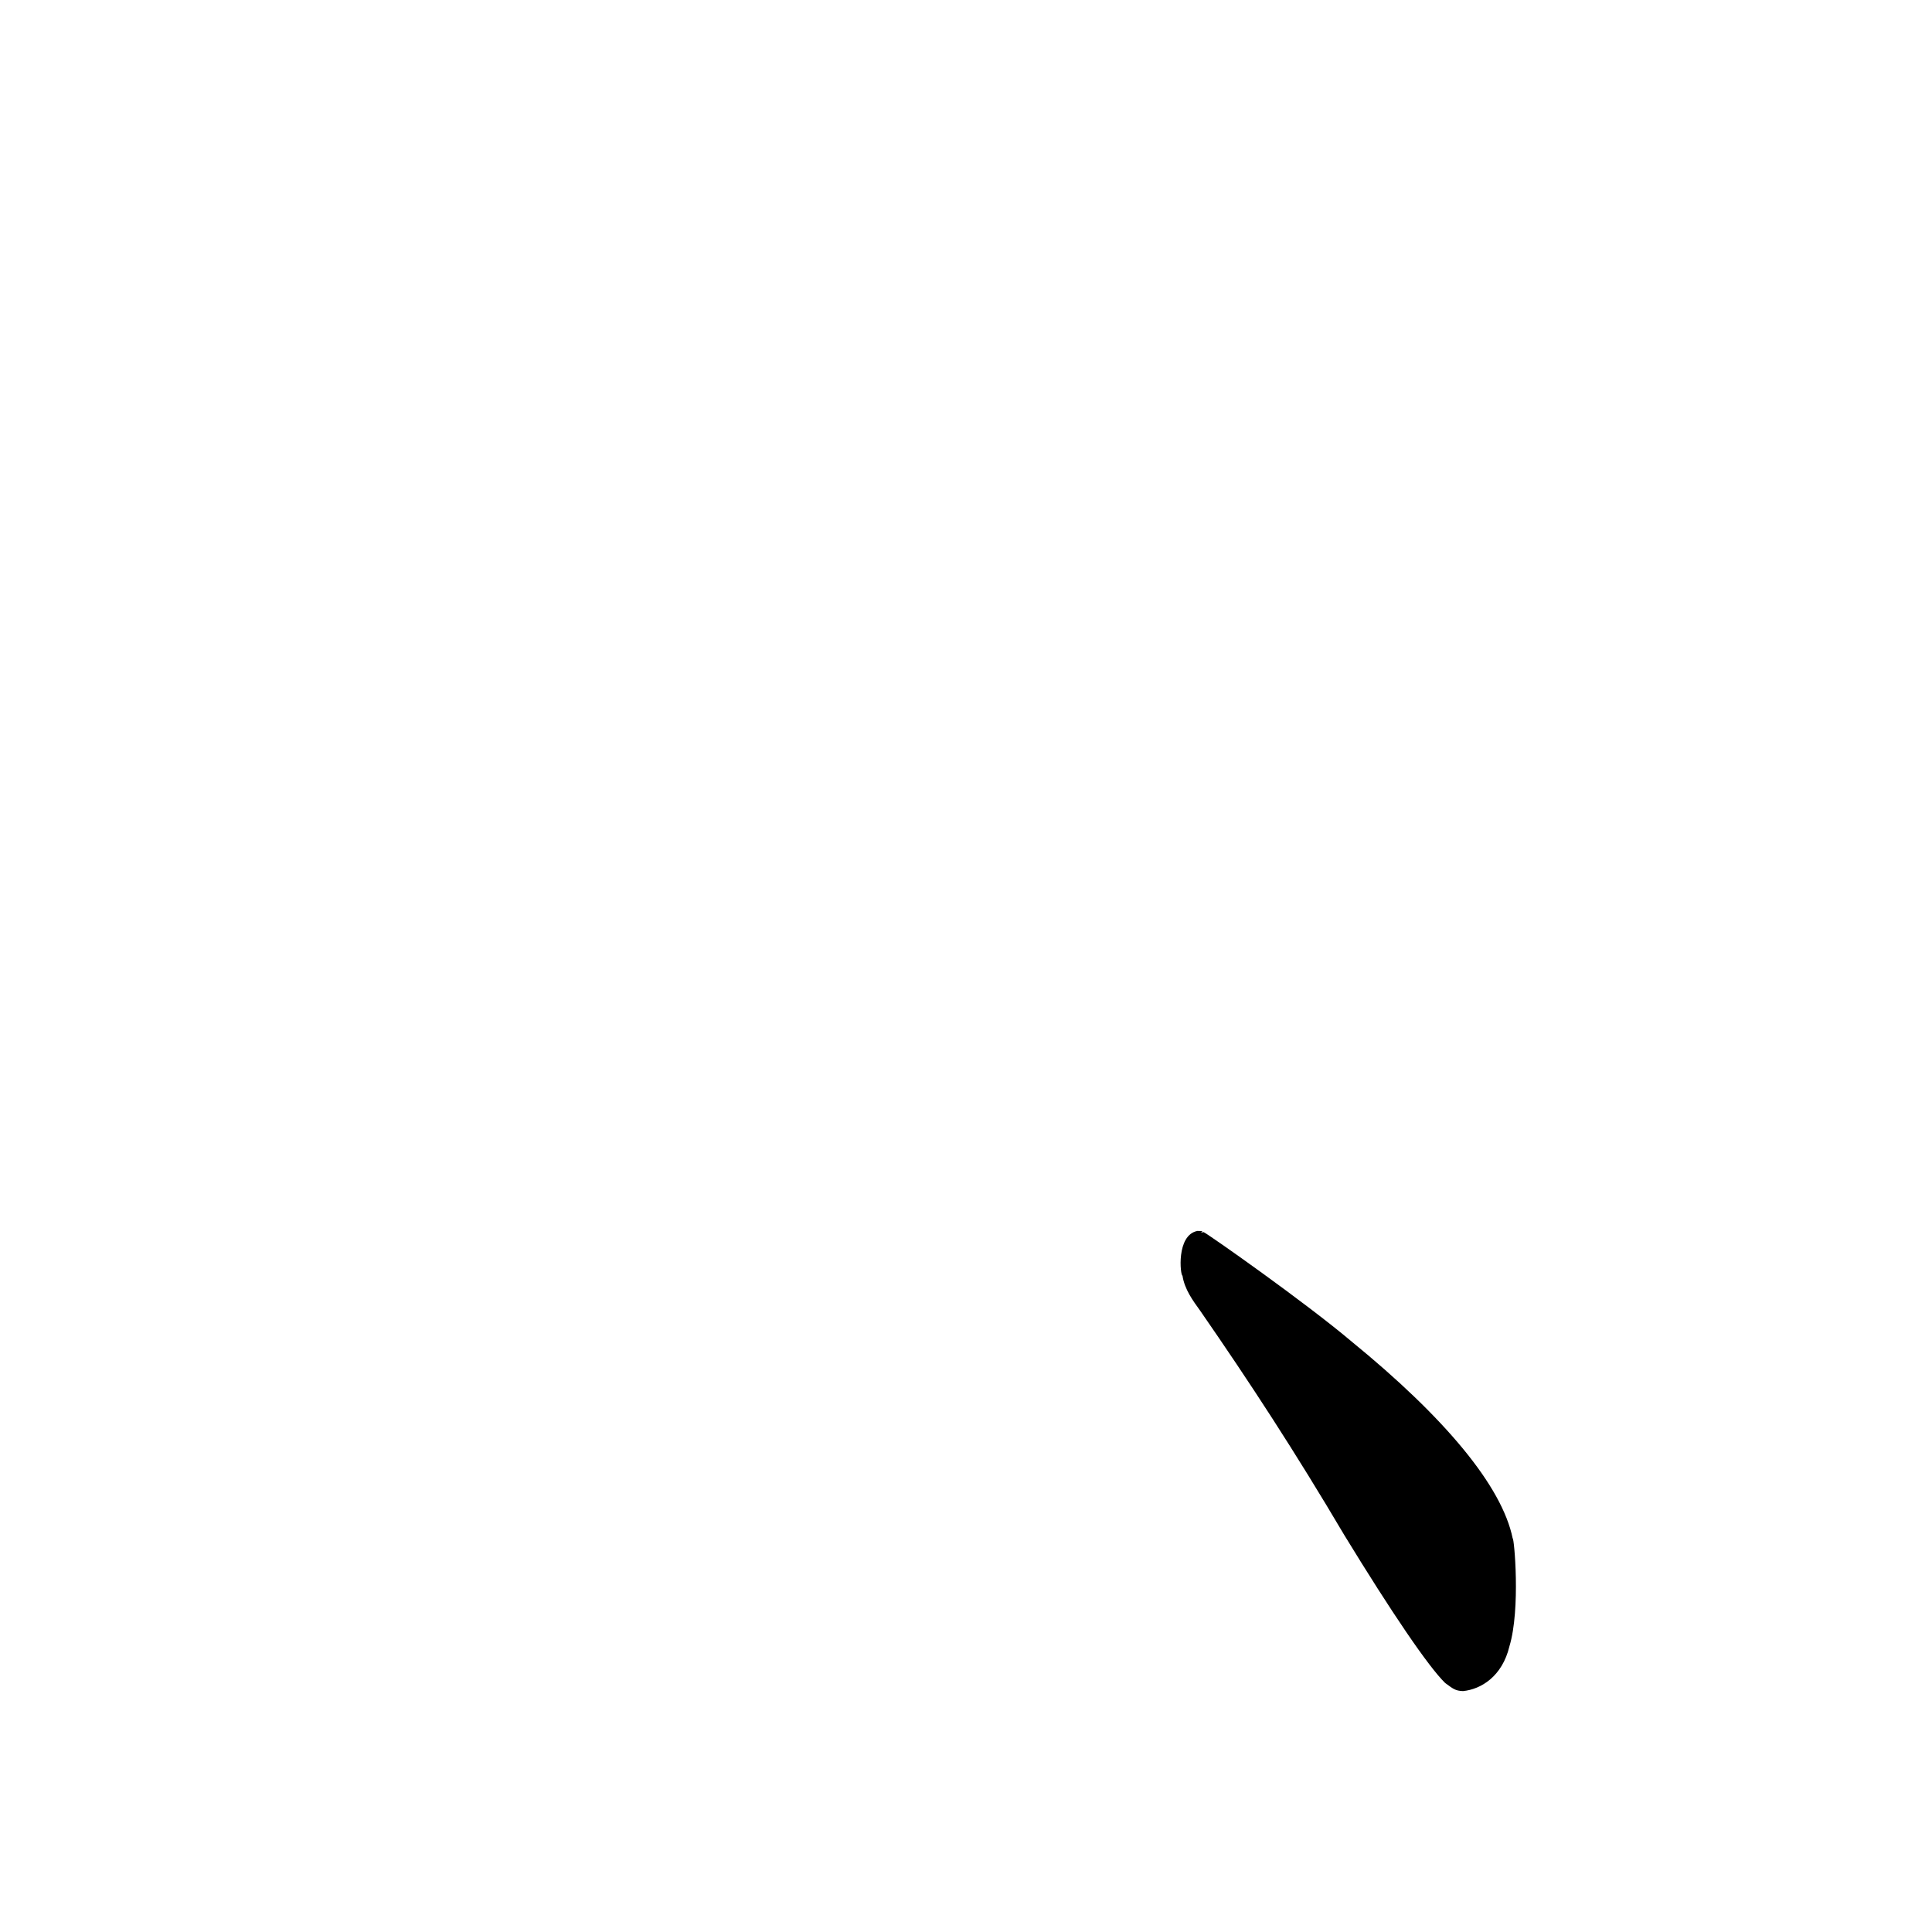
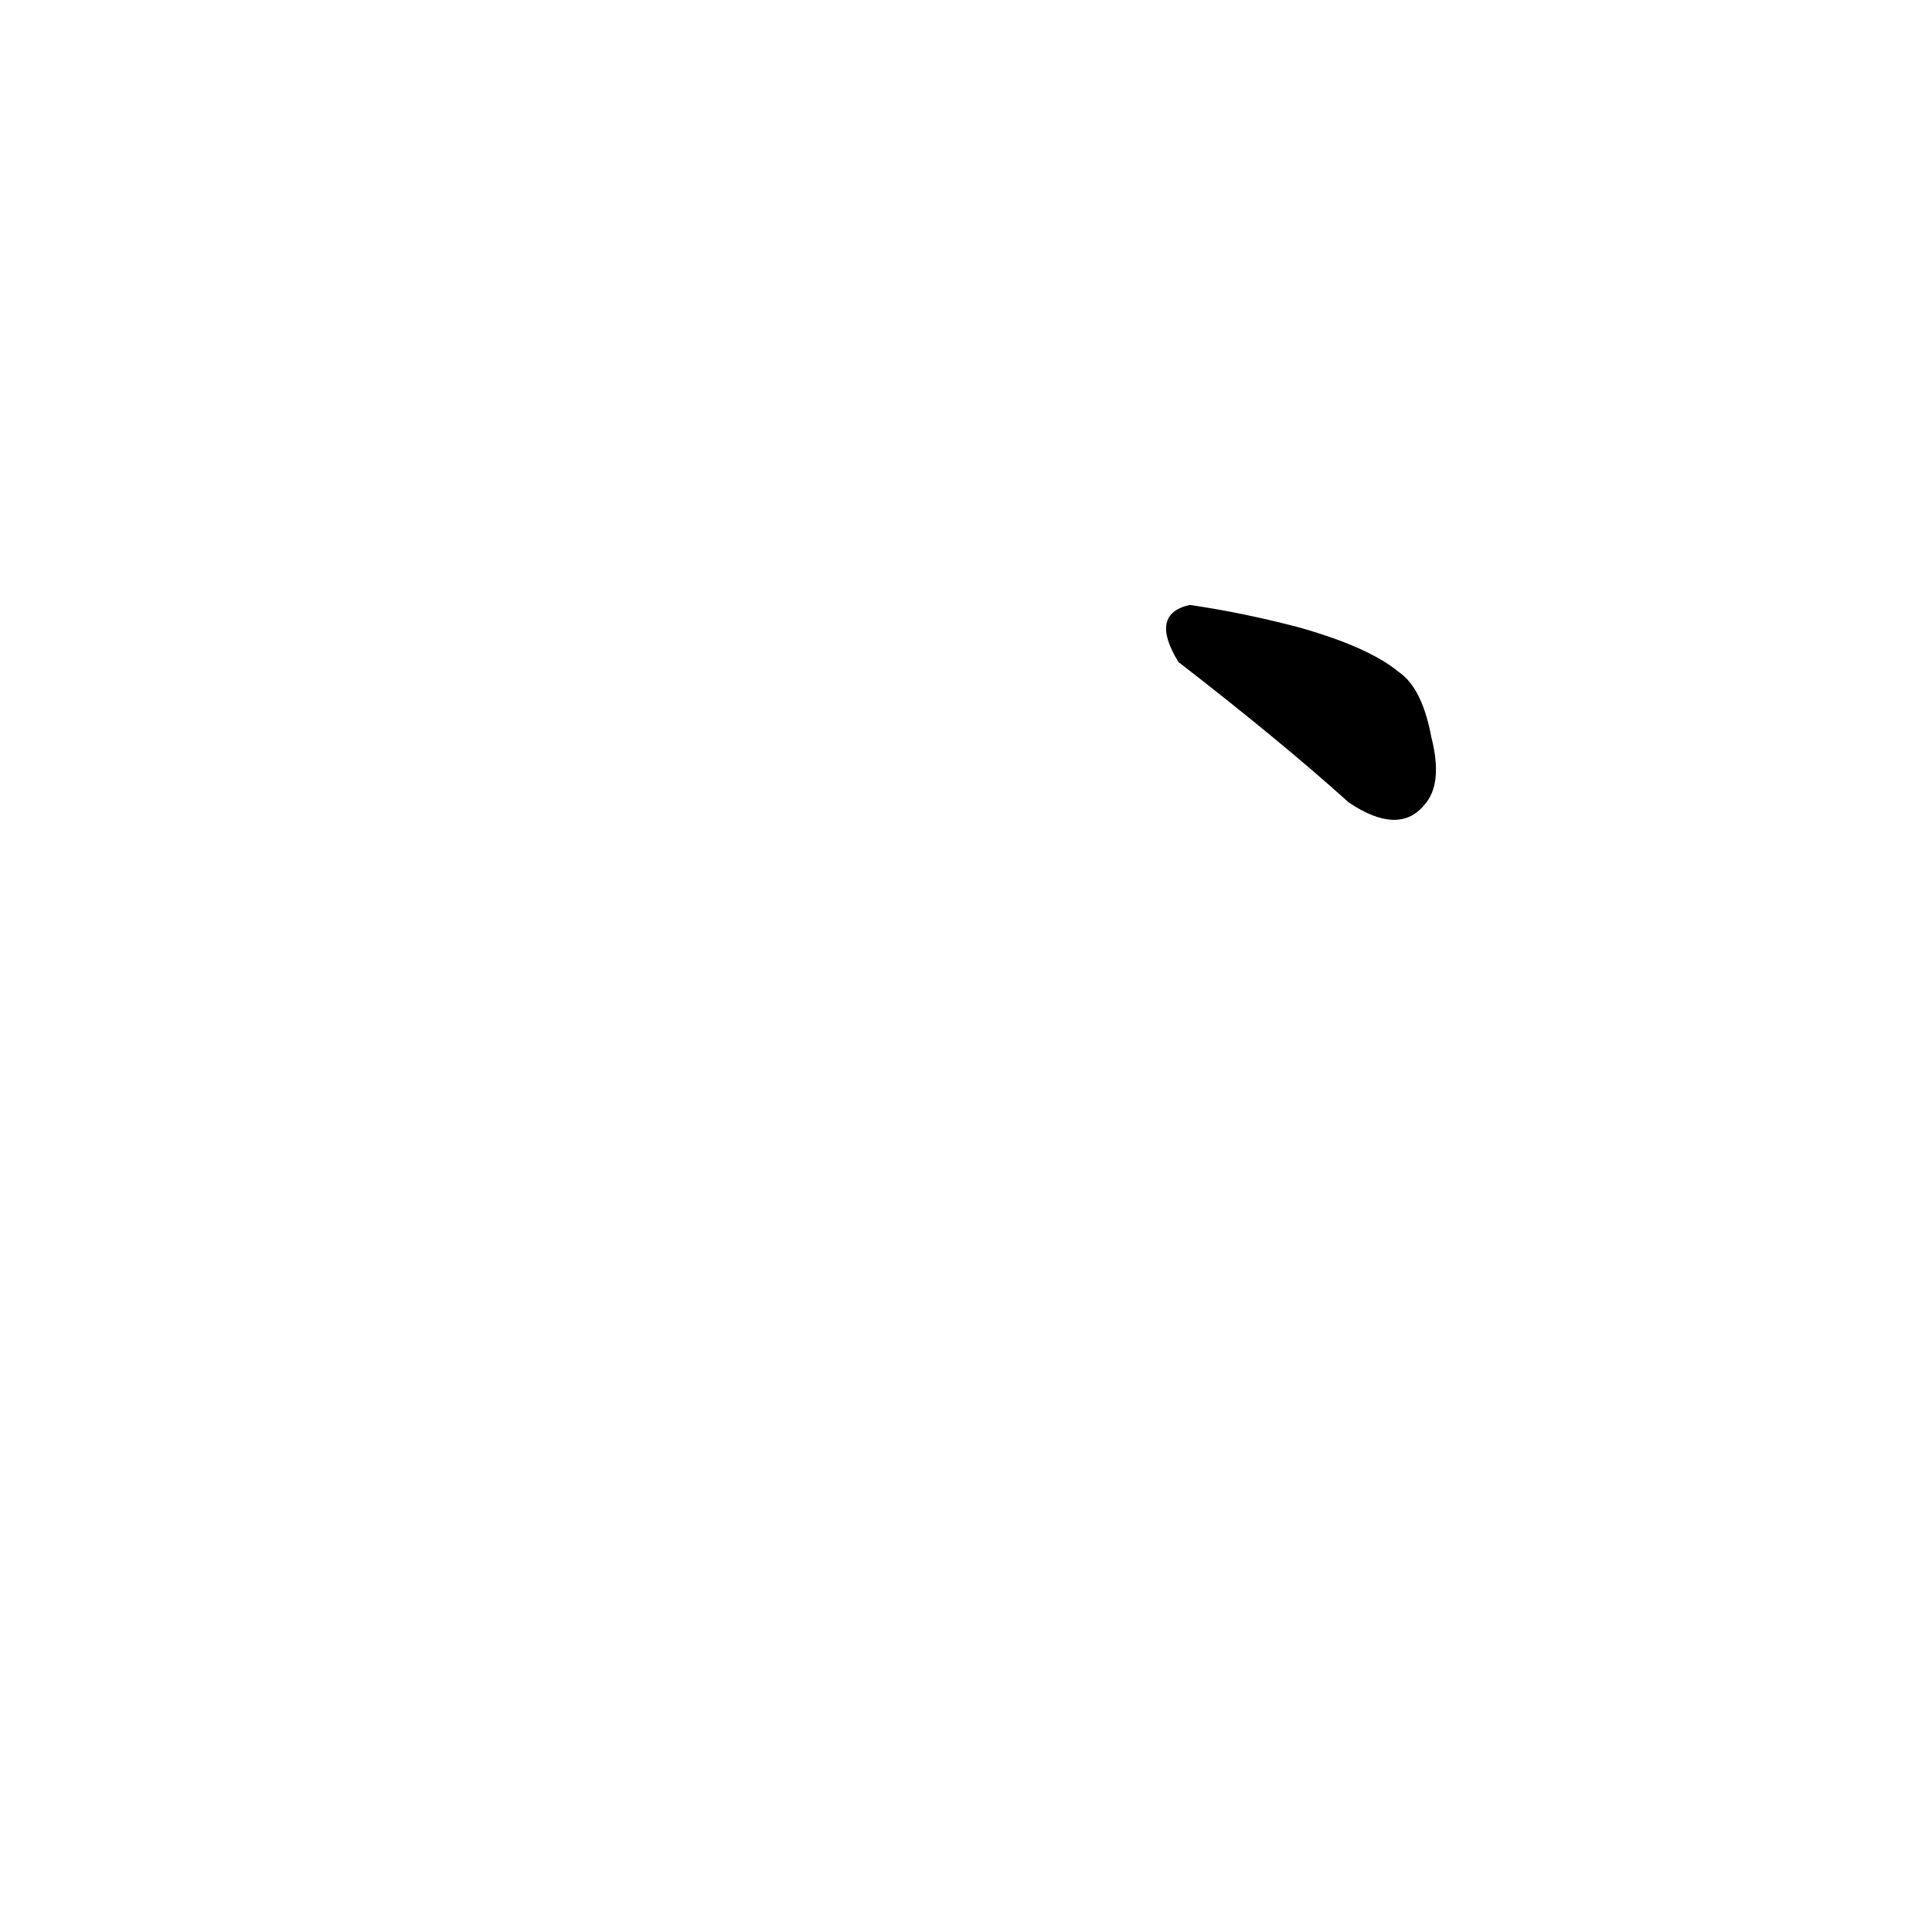
<svg xmlns="http://www.w3.org/2000/svg" height="1024" version="1.1" width="1024">
  <defs />
  <g>
-     <path d="M 634.681 652.417 C 623.264 654.597 625.603 676.196 626.738 676.108 C 627.814 683.351 632.342 689.482 636.051 694.605 C 662.456 732.742 686.488 769.589 712.529 813.667 C 737.745 854.931 757.192 883.497 765.956 892.011 C 769.992 894.929 771.222 896.192 775.435 896.313 C 784.96 895.362 796.22 888.566 800.033 872.554 C 806.018 852.791 802.517 814.766 801.754 815.395 C 796.106 787.66 765.768 751.343 716.593 711.215 C 691.969 690.369 640.877 654.471 637.987 653.058 C 633.409 653.899 640.788 652.371 634.681 652.417" fill="rgb(0, 0, 0)" opacity="0.999" stroke-width="1.0" />
+     <path d="M 630.667 320.633 Q 608.964 325.391 624.578 350.859 Q 679.538 393.401 714.847 425.319 Q 741.388 443.079 754.938 426.607 Q 764.984 415.476 758.629 390.66 Q 753.781 364.675 741.493 356.262 Q 725.393 342.839 687.767 332.335 Q 658.151 324.622 630.667 320.633" fill="rgb(0, 0, 0)" opacity="1.0" stroke-width="1.0" />
  </g>
</svg>
